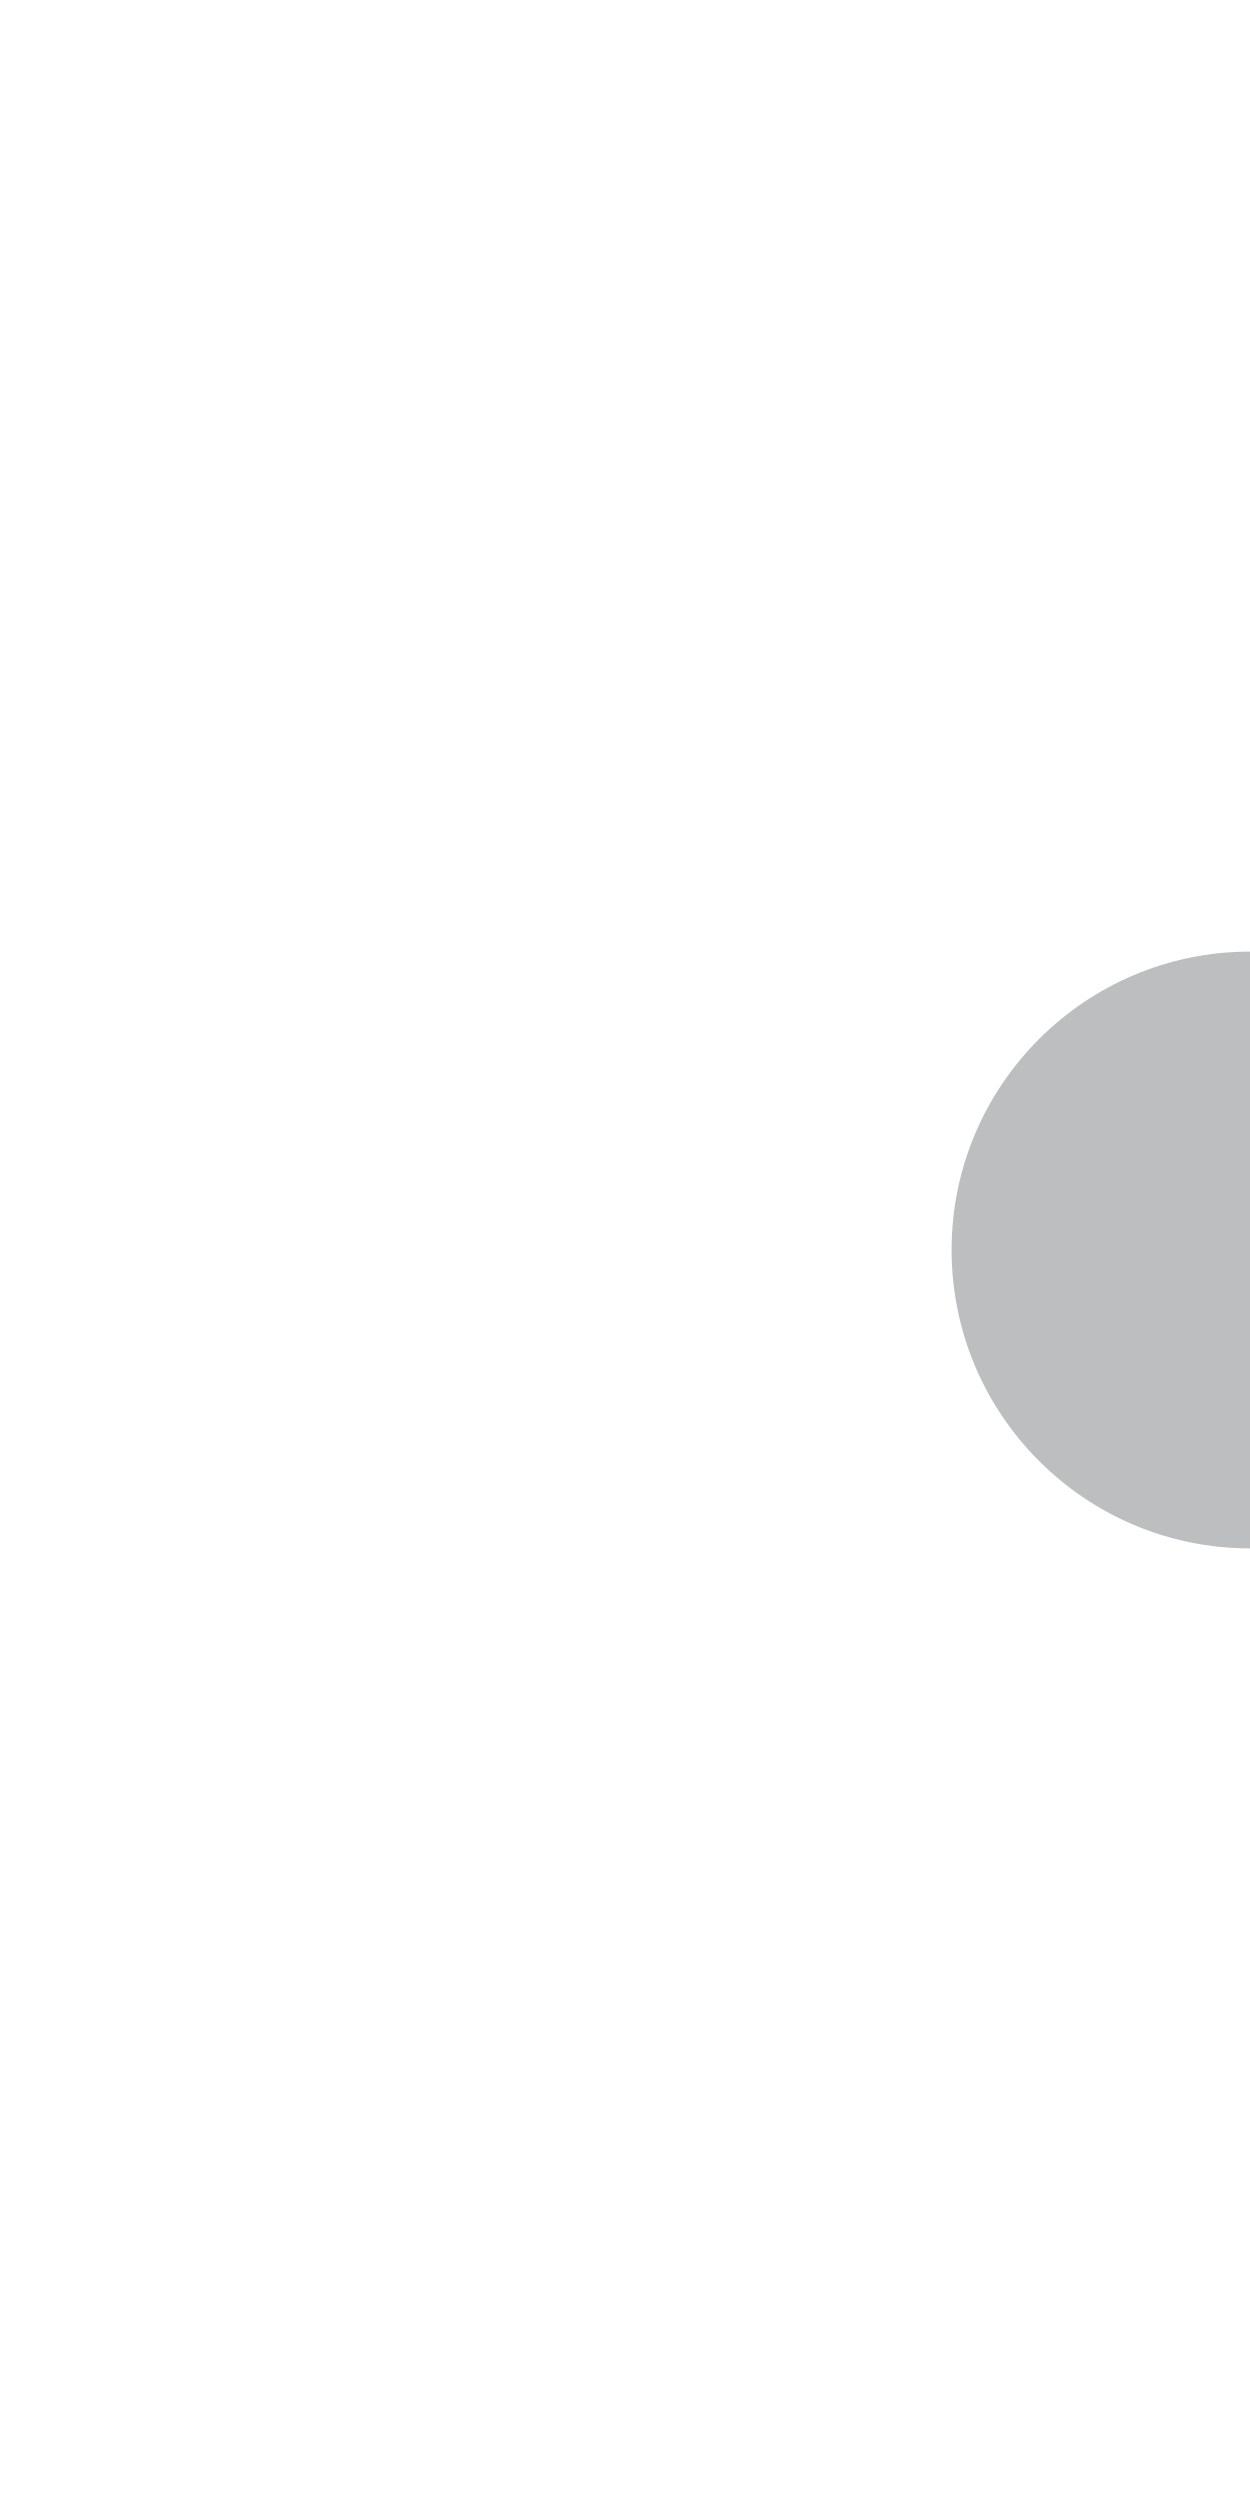
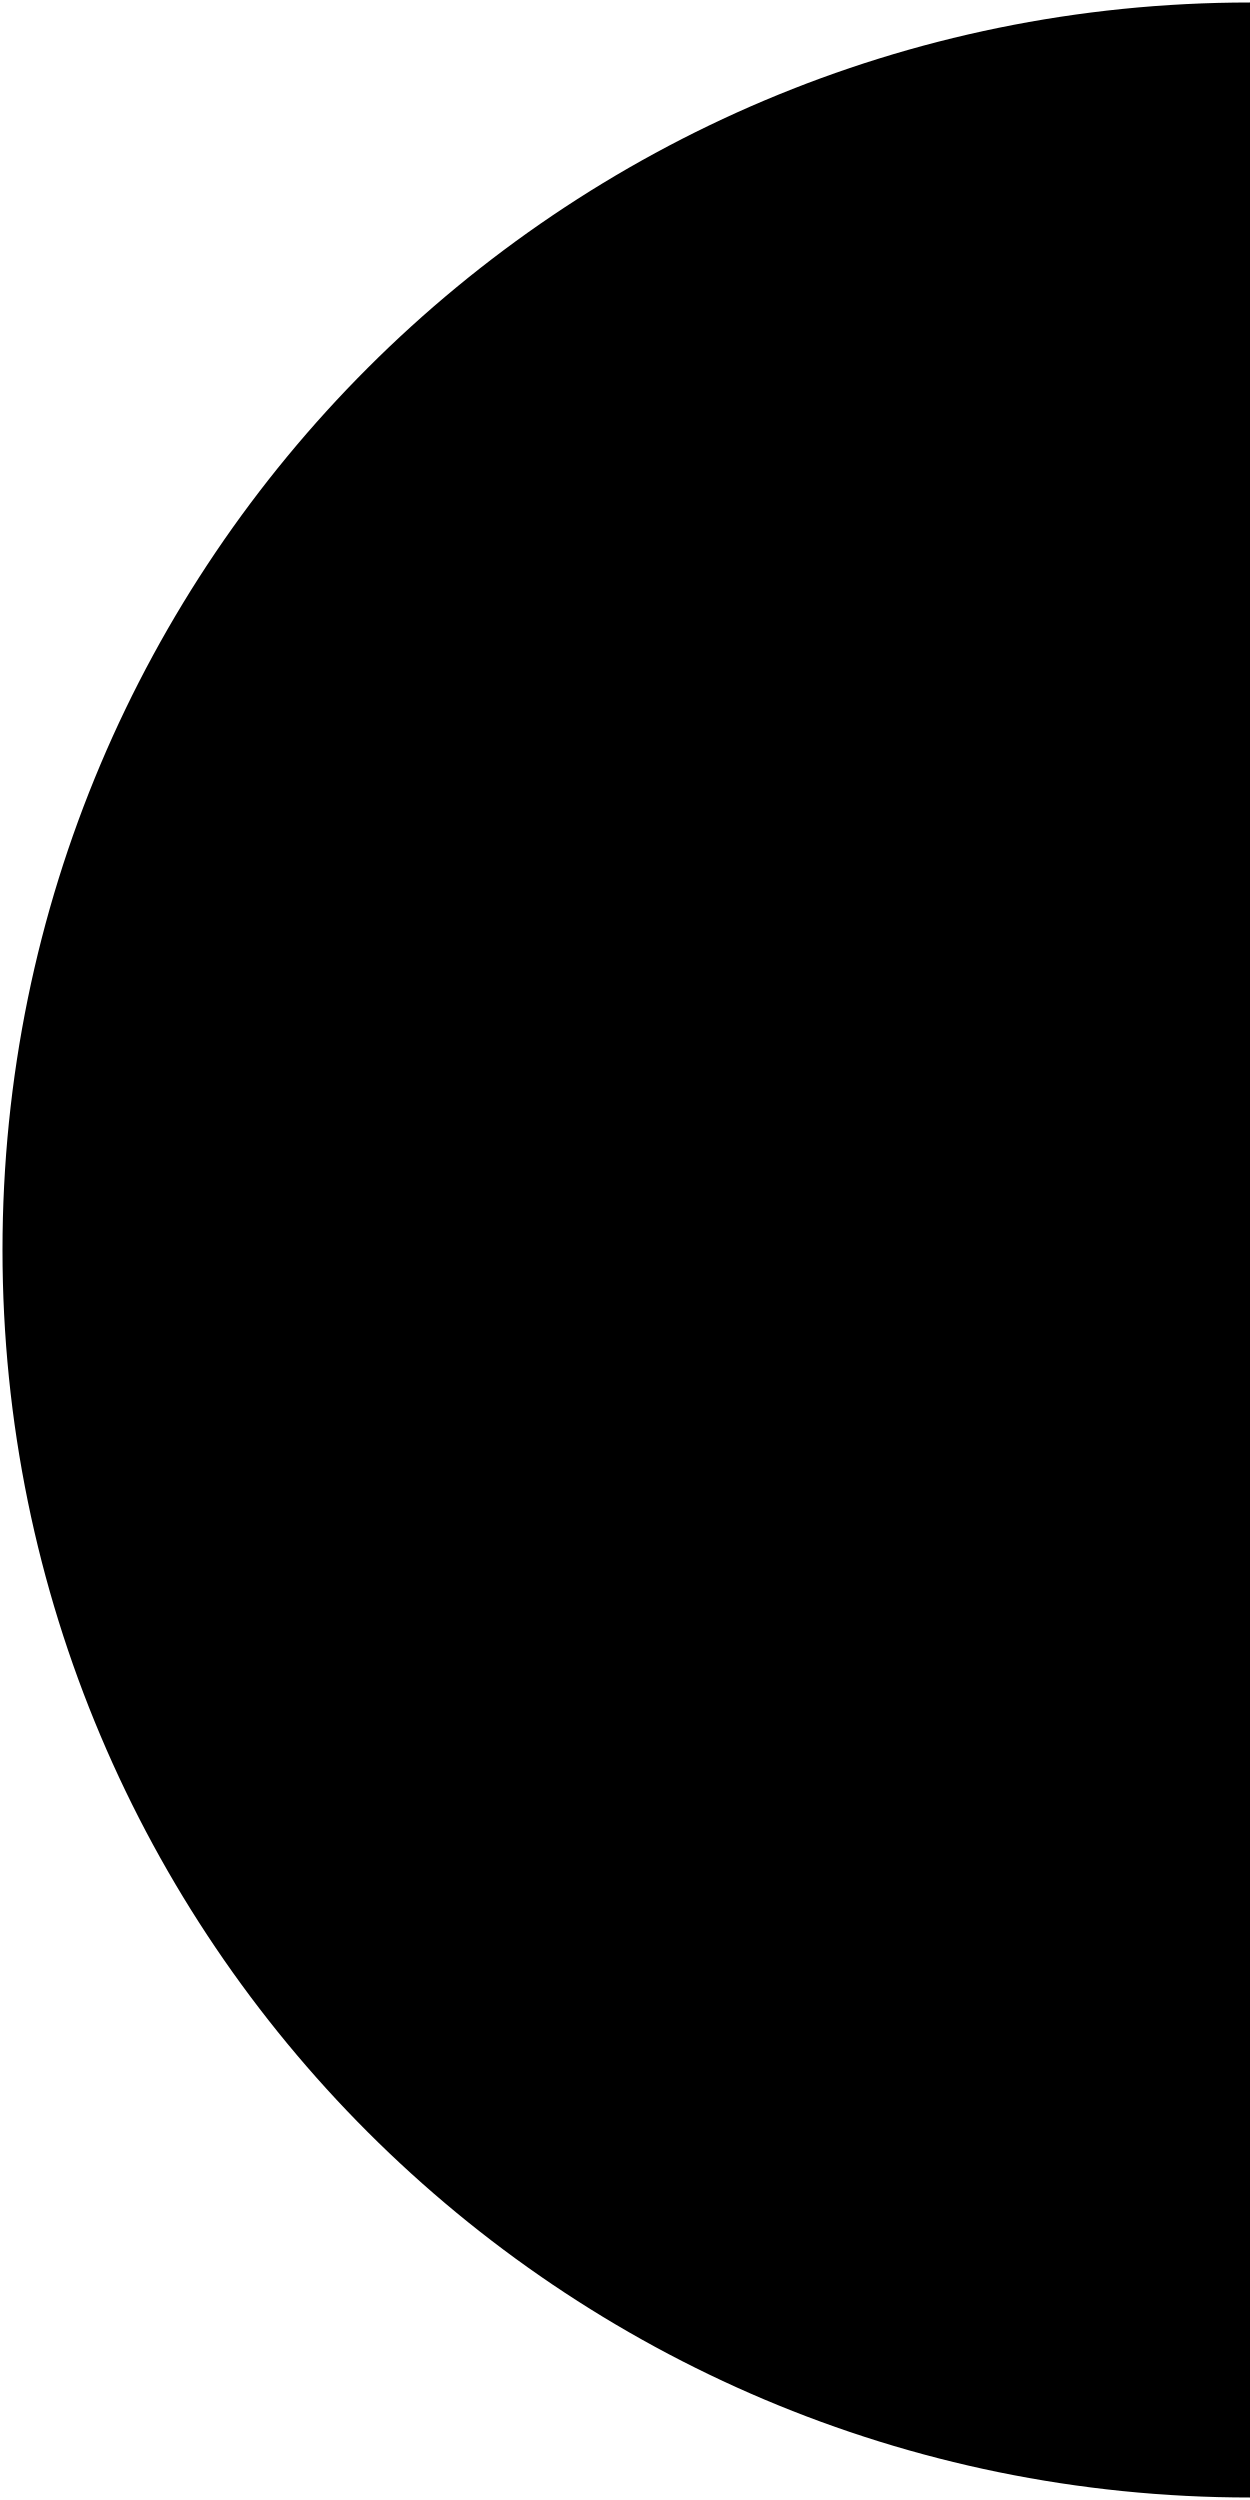
- <svg xmlns="http://www.w3.org/2000/svg" version="1.1" id="Layer_1" x="0px" y="0px" viewBox="0 0 250.5 501" style="enable-background:new 0 0 250.5 501;" xml:space="preserve">
-   <style type="text/css">
- 	.st0{fill:none;stroke:transparent;stroke-miterlimit:10; animation-name: sonar6; animation-duration: 3.5s; animation-delay: 1.25s; animation-iteration-count: infinite;}
- 	.st1{fill:none;stroke-width:2.5;stroke-miterlimit:10; animation-name: sonar5; animation-duration: 3.5s; animation-delay: 1s; animation-iteration-count: infinite;}
- 	.st2{fill:none;stroke:transparent;stroke-width:5;stroke-miterlimit:10;animation-name: sonar4; animation-duration: 3.5s; animation-delay: .75s; animation-iteration-count: infinite;}
- 	.st3{fill:none;stroke:transparent;stroke-width:10;stroke-miterlimit:10; animation-name: sonar3; animation-duration: 3.5s; animation-delay: .5s; animation-iteration-count: infinite;}
- 	.st4{fill:none;stroke:transparent;stroke-width:20;stroke-miterlimit:10; animation-name: sonar2; animation-duration: 3.5s; animation-delay: .25s; animation-iteration-count: infinite;}
- 	.st5{fill:#BCBEC0;}
- 	@keyframes sonar6 {
- 		0% {
- 			stroke:transparent;
- 		}
- 		50% {
- 			stroke: #BCBEC0;
- 		}
- 		100% {
- 			stroke:transparent;
- 		}
- 	}@keyframes sonar5 {
- 		0% {
- 			stroke:transparent;
- 		}
- 		50% {
- 			stroke: #BCBEC0;
- 		}
- 		100% {
- 			stroke: transparent;
- 		}
- 	}@keyframes sonar4 {
- 		0% {
- 			stroke:transparent;
- 		}
- 		50% {
- 			stroke: #BCBEC0;
- 		}
- 		100% {
- 			stroke:transparent;
- 		}
- 	}@keyframes sonar3 {
- 		0% {
- 			stroke:transparent;
- 		}
- 		50% {
- 			stroke: #BCBEC0;
- 		}
- 		100% {
- 			stroke:transparent;
- 		}
- 	}@keyframes sonar2 {
- 		0% {
- 			stroke:transparent;
- 		}
- 		50% {
- 			stroke: #BCBEC0;
- 		}
- 		100% {
- 			stroke:transparent;
- 		}
- 	}
- </style>
+ <svg xmlns="http://www.w3.org/2000/svg" version="1.1" x="0px" y="0px" viewBox="0 0 250.5 501" style="enable-background:new 0 0 250.5 501;" xml:space="preserve">
  <path class="st st0" d="M250.5,0.5c-138.1,0-250,111.9-250,250s111.9,250,250,250" />
  <path class="st st1" d="M250.5,31.9c-120.7,0-218.6,97.9-218.6,218.6s97.9,218.6,218.6,218.6" />
  <path class="st st2" d="M250.5,65.3c-102.3,0-185.2,82.9-185.2,185.2s82.9,185.2,185.2,185.2" />
  <path class="st st3" d="M250.5,101.2c-82.5,0-149.3,66.9-149.3,149.3S168,399.8,250.5,399.8" />
  <path class="st st4" d="M250.5,147.7c-56.8,0-102.8,46-102.8,102.8c0,56.8,46,102.8,102.8,102.8" />
  <path class="st st5" d="M250.5,190.7c-33,0-59.8,26.8-59.8,59.8c0,33,26.8,59.8,59.8,59.8V190.7z" />
</svg>
